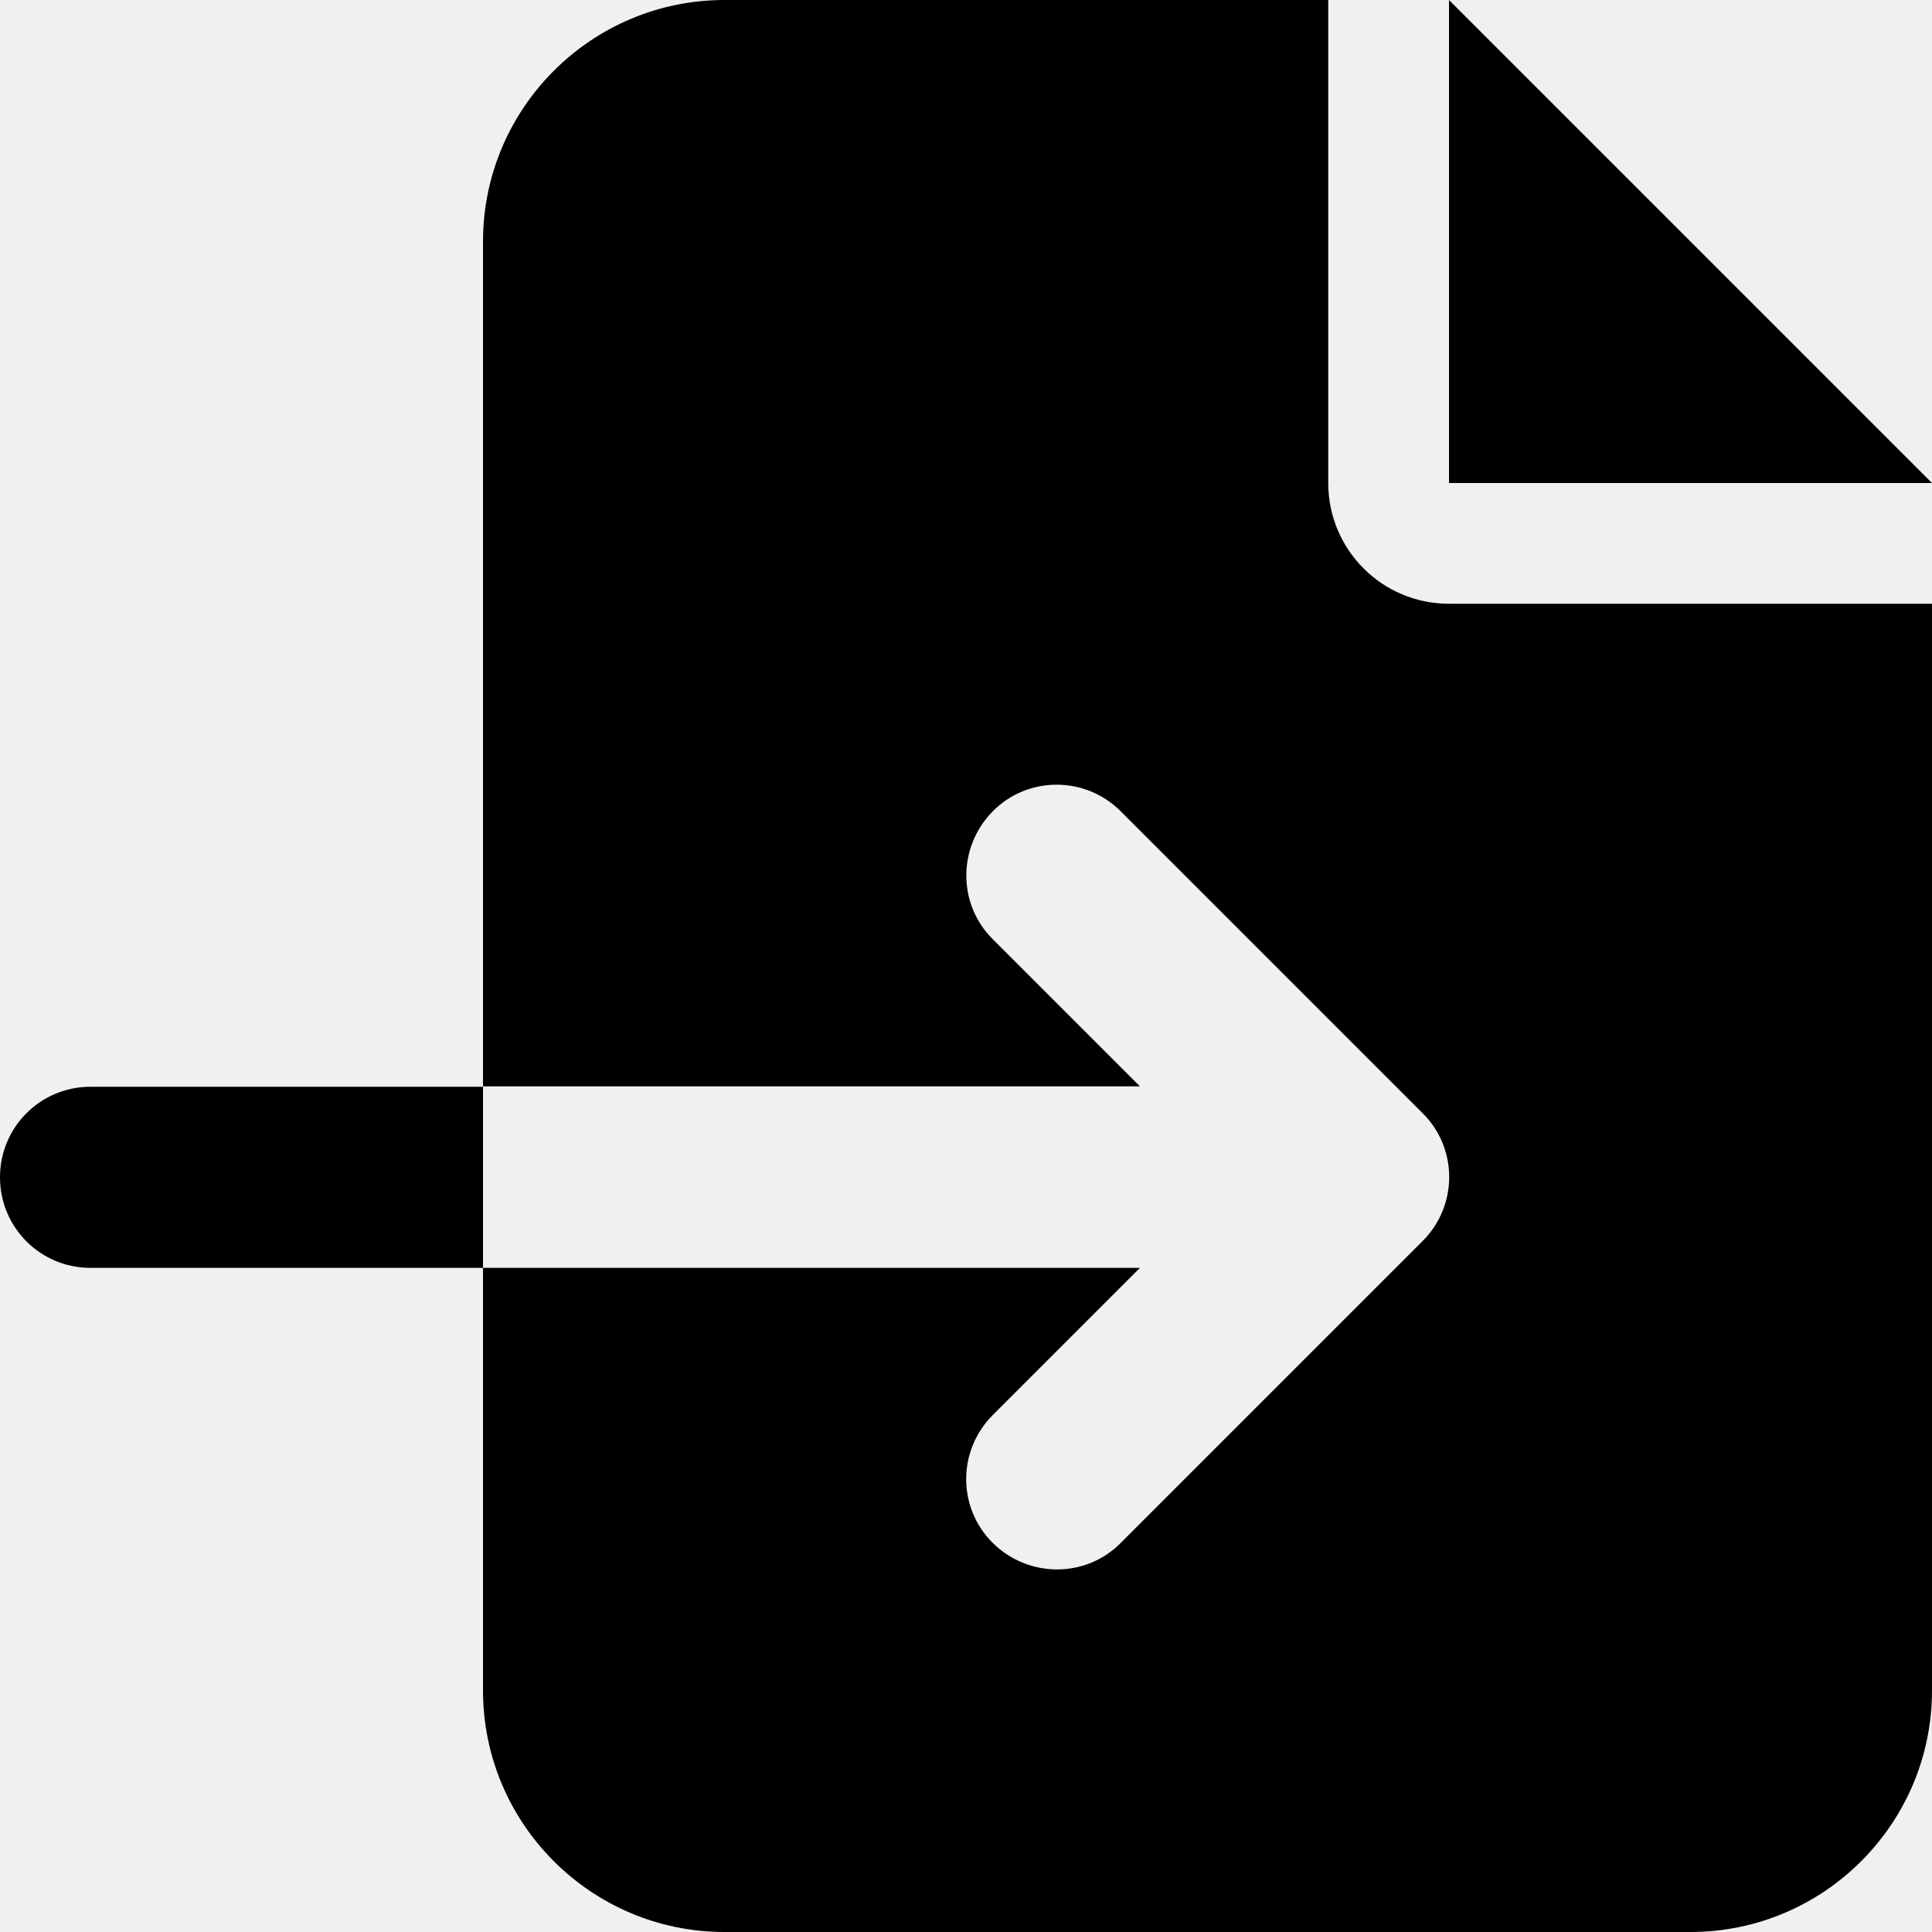
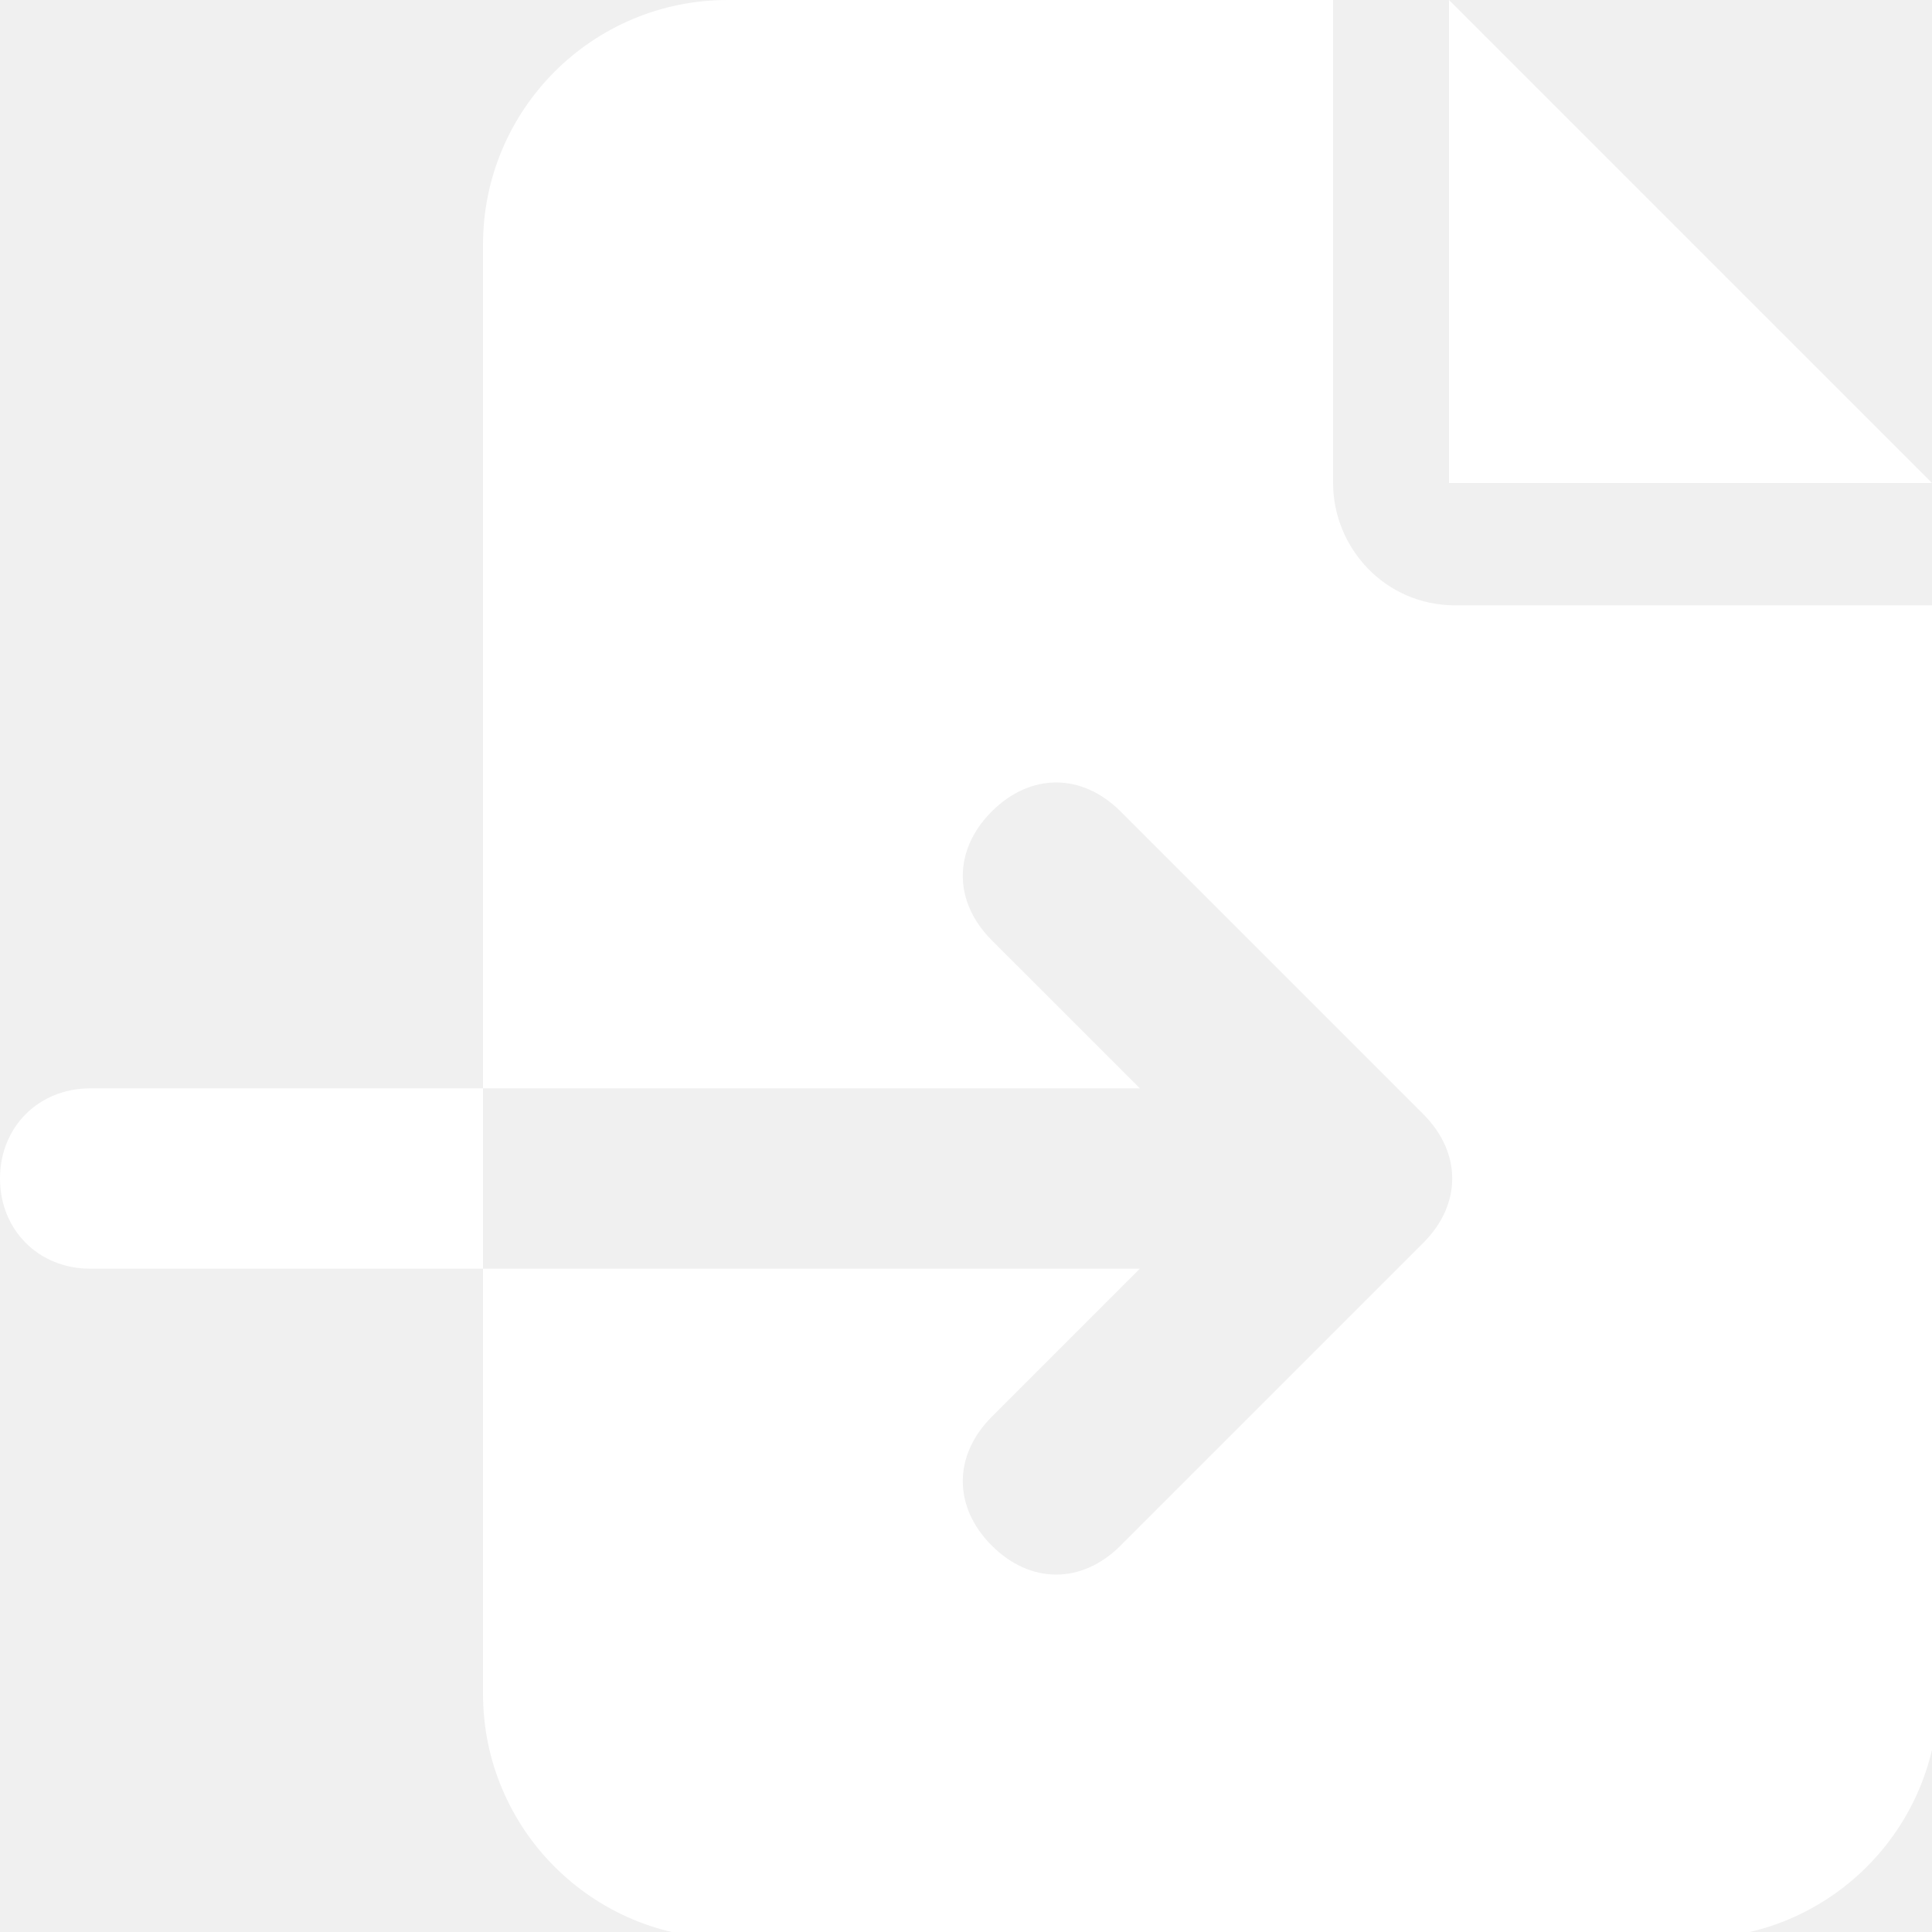
- <svg xmlns="http://www.w3.org/2000/svg" viewBox="0 0 512 512">
-   <path d="M128 64c0-35.3 28.7-64 64-64H352V128c0 17.7 14.3 32 32 32H512V448c0 35.3-28.7 64-64 64H192c-35.3 0-64-28.7-64-64V336H302.1l-39 39c-9.4 9.4-9.4 24.6 0 33.9s24.6 9.4 33.9 0l80-80c9.4-9.4 9.4-24.6 0-33.9l-80-80c-9.4-9.4-24.6-9.4-33.9 0s-9.4 24.6 0 33.9l39 39H128V64zm0 224v48H24c-13.3 0-24-10.7-24-24s10.7-24 24-24H128zM512 128H384V0L512 128z" />
+ <svg xmlns="http://www.w3.org/2000/svg" id="Layer_1" version="1.1" viewBox="0 0 30 30">
+   <defs>
+     <style>
+       .st0 {
+         fill: #fff;
+       }
+     </style>
+   </defs>
+   <path class="st0" d="M7.5,3.8c0-2.1,1.7-3.8,3.8-3.8h9.4v7.5c0,1,.8,1.9,1.9,1.9h7.5v16.9c0,2.1-1.7,3.8-3.8,3.8h-15c-2.1,0-3.8-1.7-3.8-3.8v-6.6h10.2l-2.3,2.3c-.6.6-.6,1.4,0,2s1.4.6,2,0l4.7-4.7c.6-.6.6-1.4,0-2l-4.7-4.7c-.6-.6-1.4-.6-2,0s-.6,1.4,0,2l2.3,2.3H7.5V3.8ZM7.5,16.9v2.8H1.4c-.8,0-1.4-.6-1.4-1.4s.6-1.4,1.4-1.4h6.1ZM30,7.5h-7.5V0l7.5,7.5Z" />
</svg>
